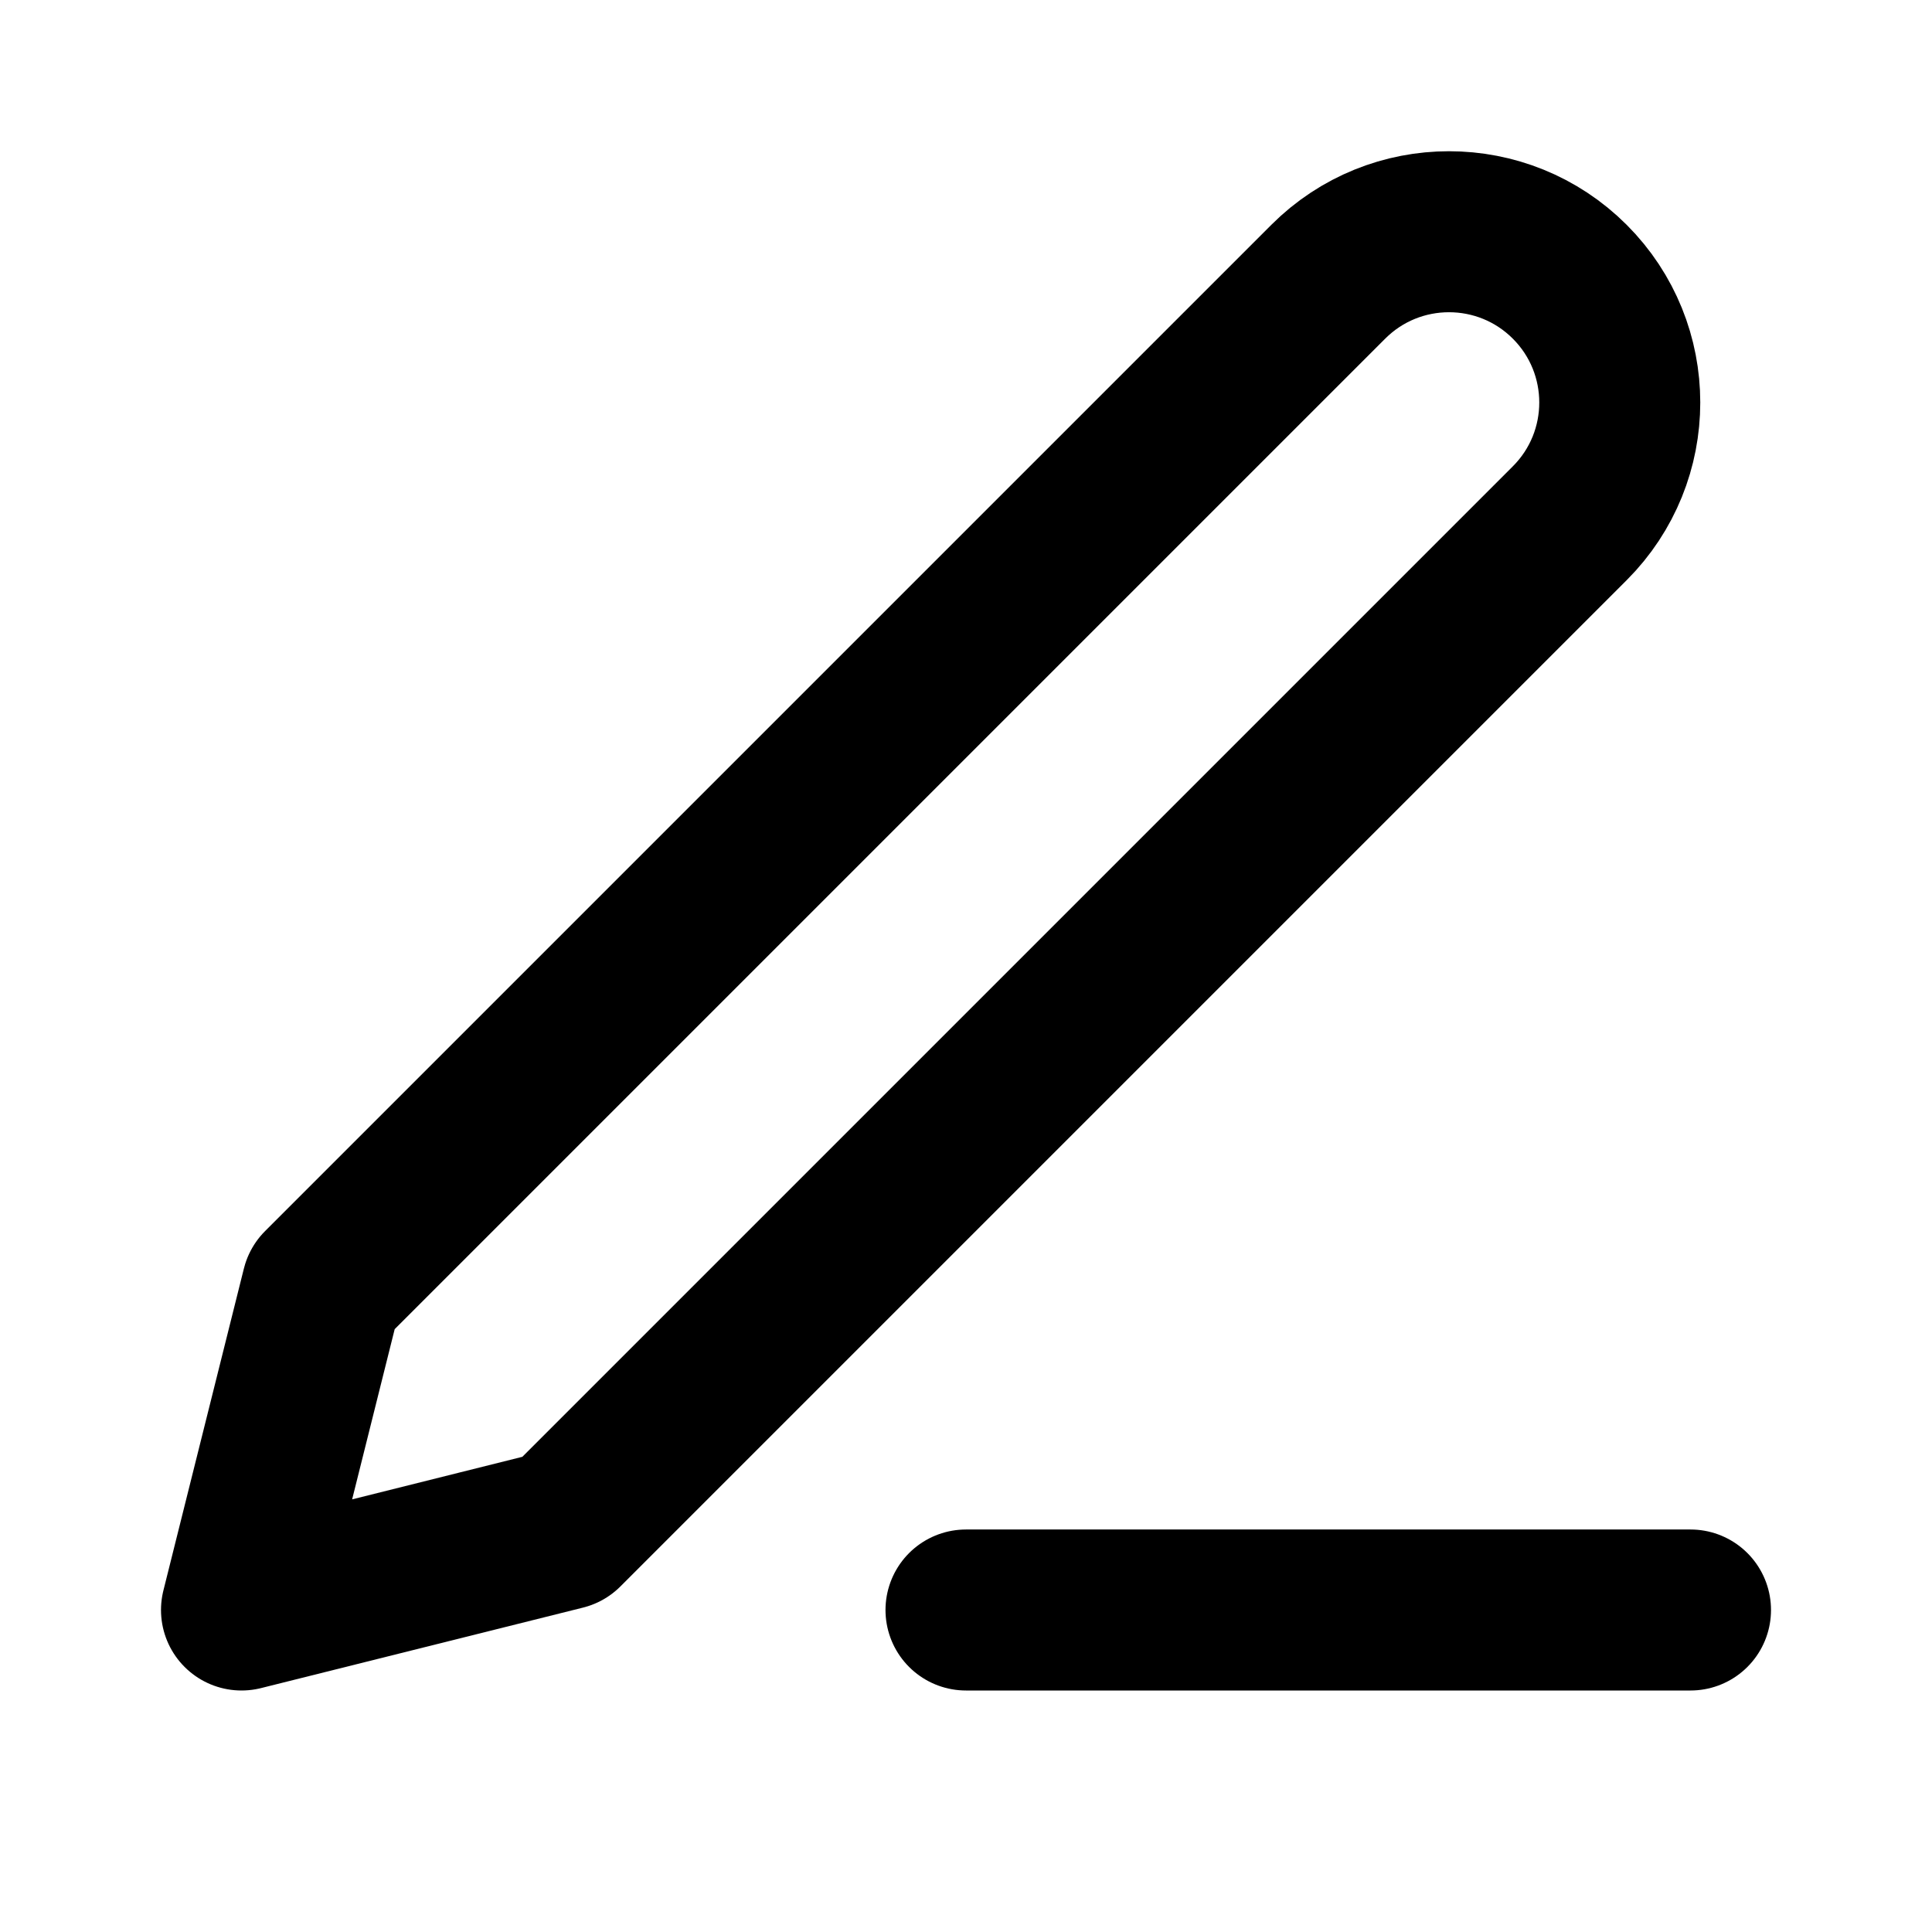
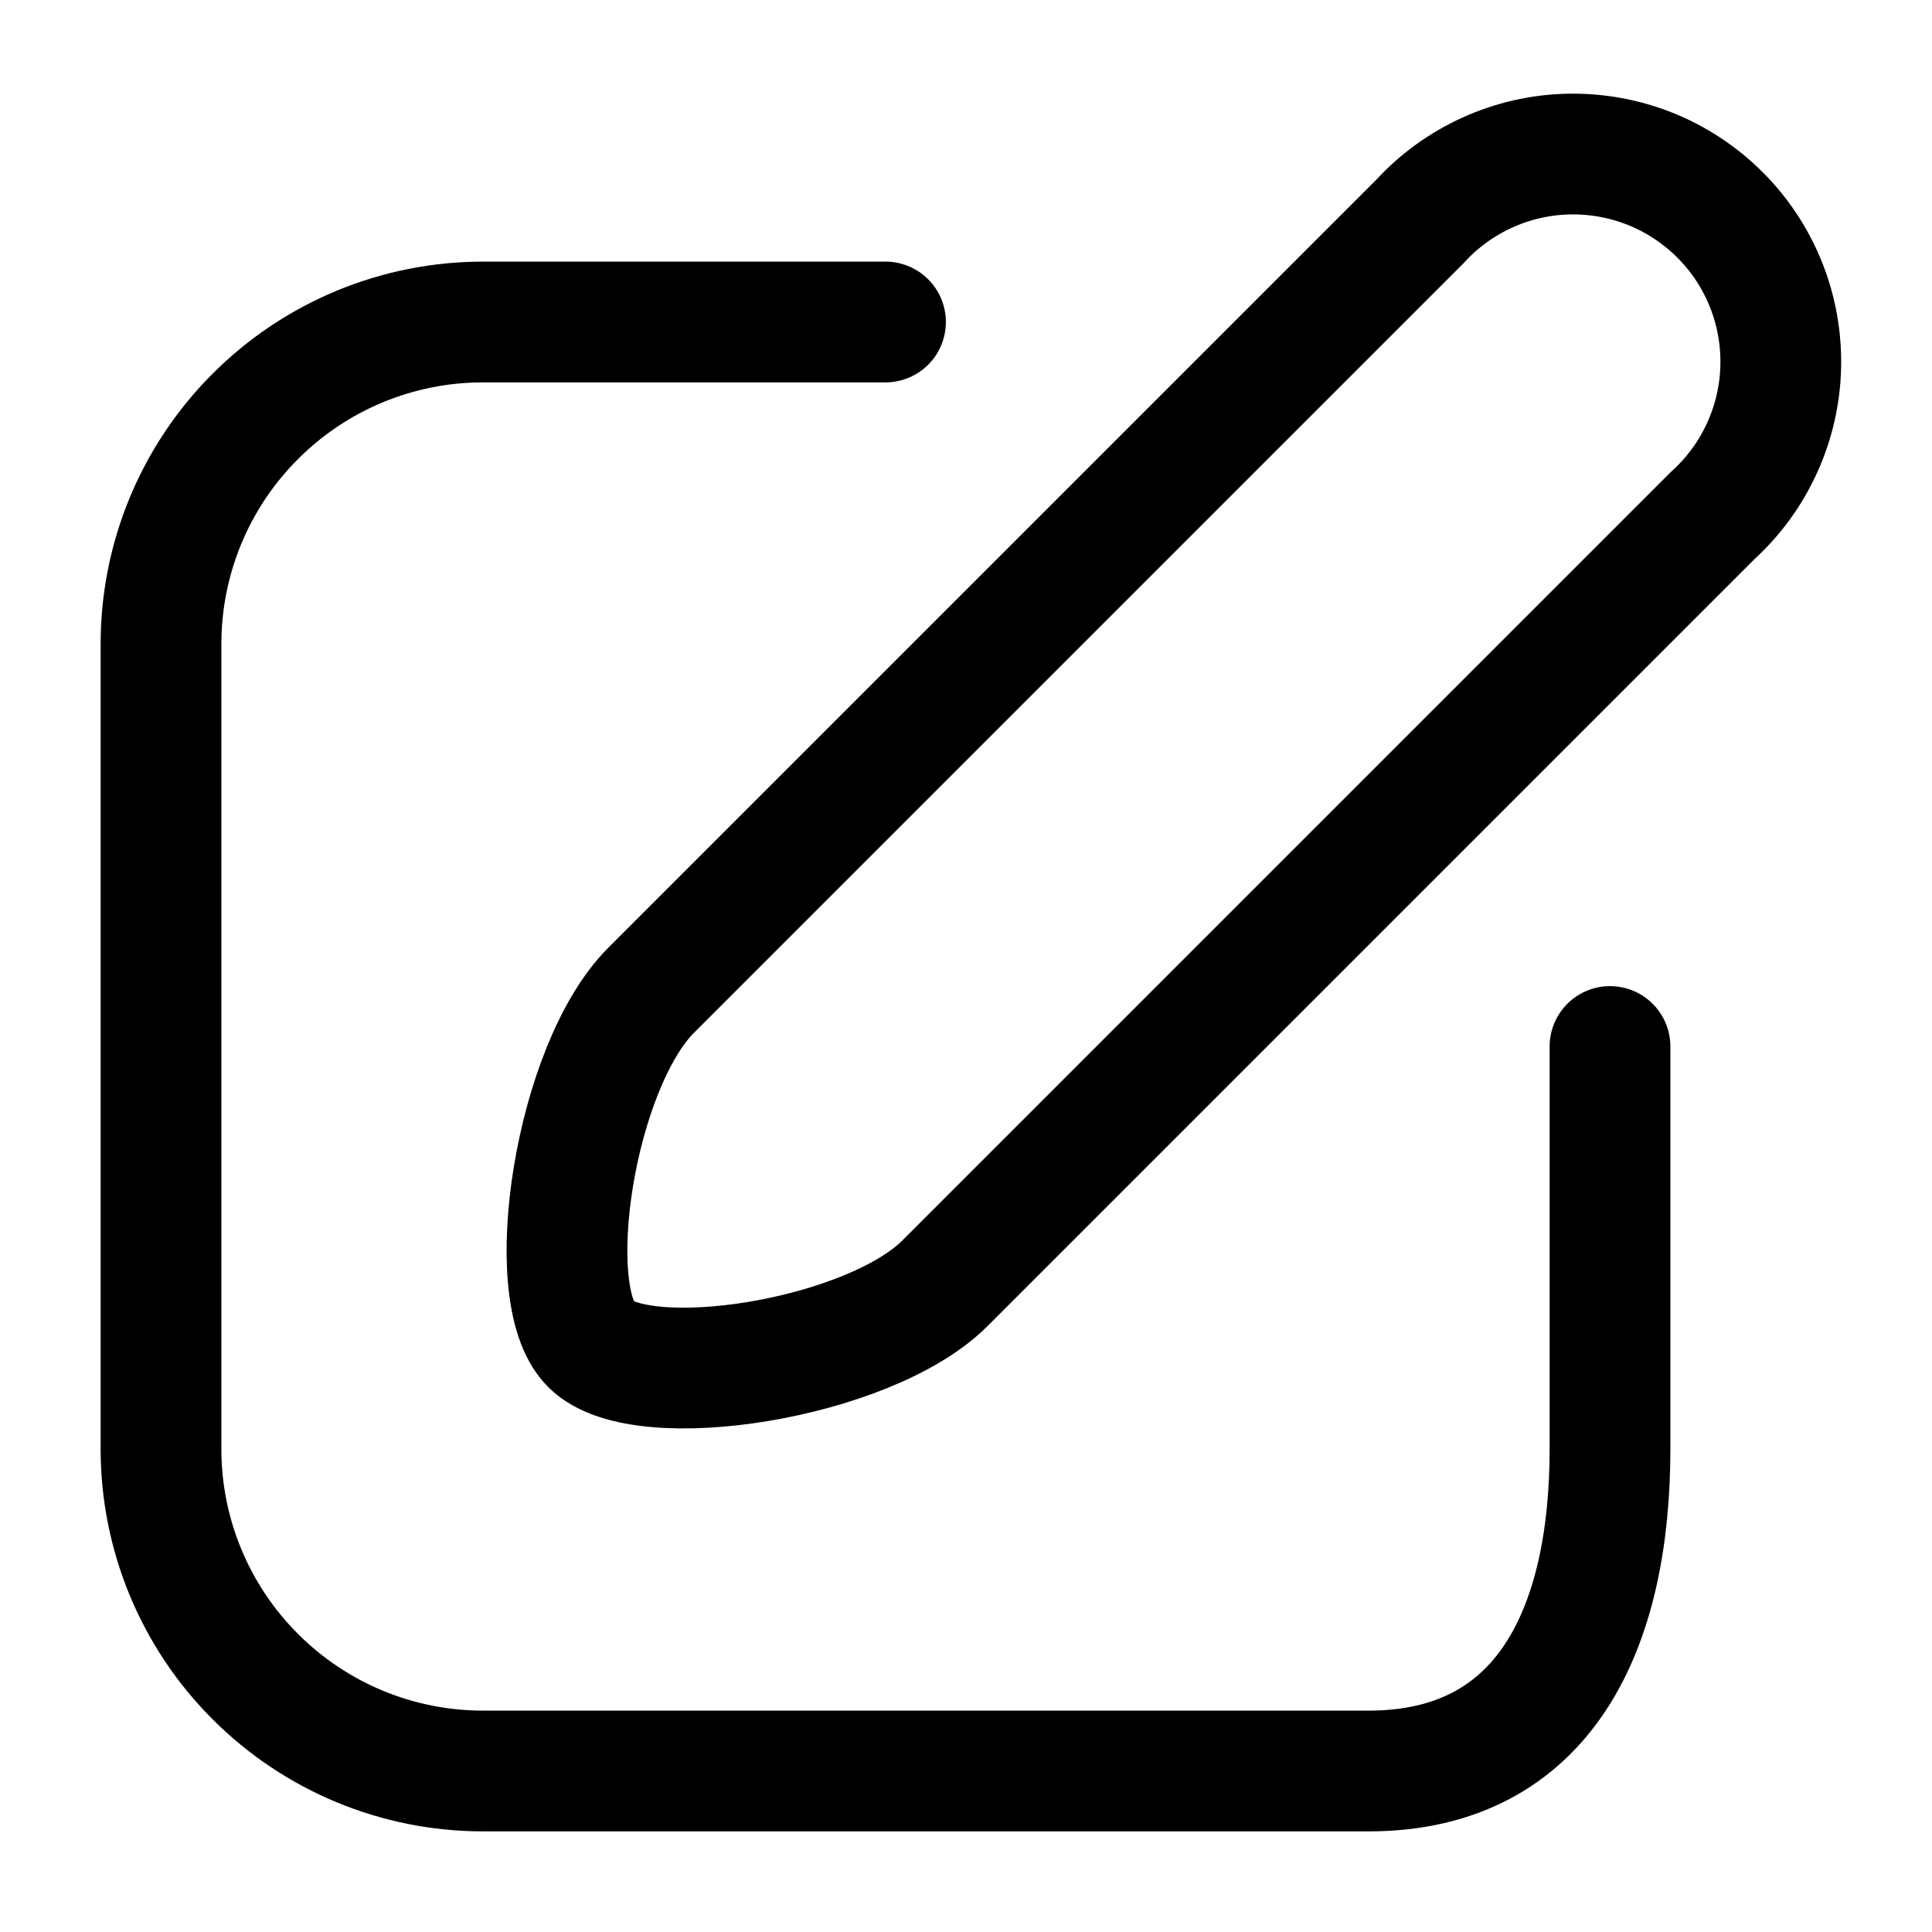
- <svg xmlns="http://www.w3.org/2000/svg" width="24" height="24" viewBox="0 0 24 24" fill="none" stroke="currentColor" stroke-width="2" stroke-linecap="round" stroke-linejoin="round" class="feather feather-edit-3">
-   <path d="M12 20h9" />
-   <path d="M16.5 3.5a2.121 2.121 0 0 1 3 3L7 19l-4 1 1-4L16.5 3.5z" />
+ <svg xmlns="http://www.w3.org/2000/svg" width="800px" height="800px" viewBox="0 0 24 24" fill="none">
+   <path d="M21.28 6.4L11.74 15.94C10.79 16.89 7.97 17.33 7.34 16.7C6.71 16.07 7.14 13.25 8.09 12.3L17.64 2.75C17.875 2.493 18.16 2.287 18.478 2.143C18.796 1.999 19.139 1.921 19.488 1.914C19.836 1.907 20.182 1.97 20.506 2.1C20.829 2.23 21.122 2.425 21.369 2.672C21.615 2.918 21.808 3.212 21.938 3.536C22.067 3.86 22.129 4.206 22.121 4.555C22.113 4.903 22.034 5.246 21.889 5.564C21.745 5.881 21.538 6.165 21.28 6.4V6.4Z" stroke="#000000" stroke-width="1.5" stroke-linecap="round" stroke-linejoin="round" />
+   <path d="M11 4H6C4.939 4 3.922 4.421 3.172 5.172C2.421 5.922 2 6.939 2 8V18C2 19.061 2.421 20.078 3.172 20.828C3.922 21.579 4.939 22 6 22H17C19.21 22 20 20.2 20 18V13" stroke="#000000" stroke-width="1.5" stroke-linecap="round" stroke-linejoin="round" />
</svg>
